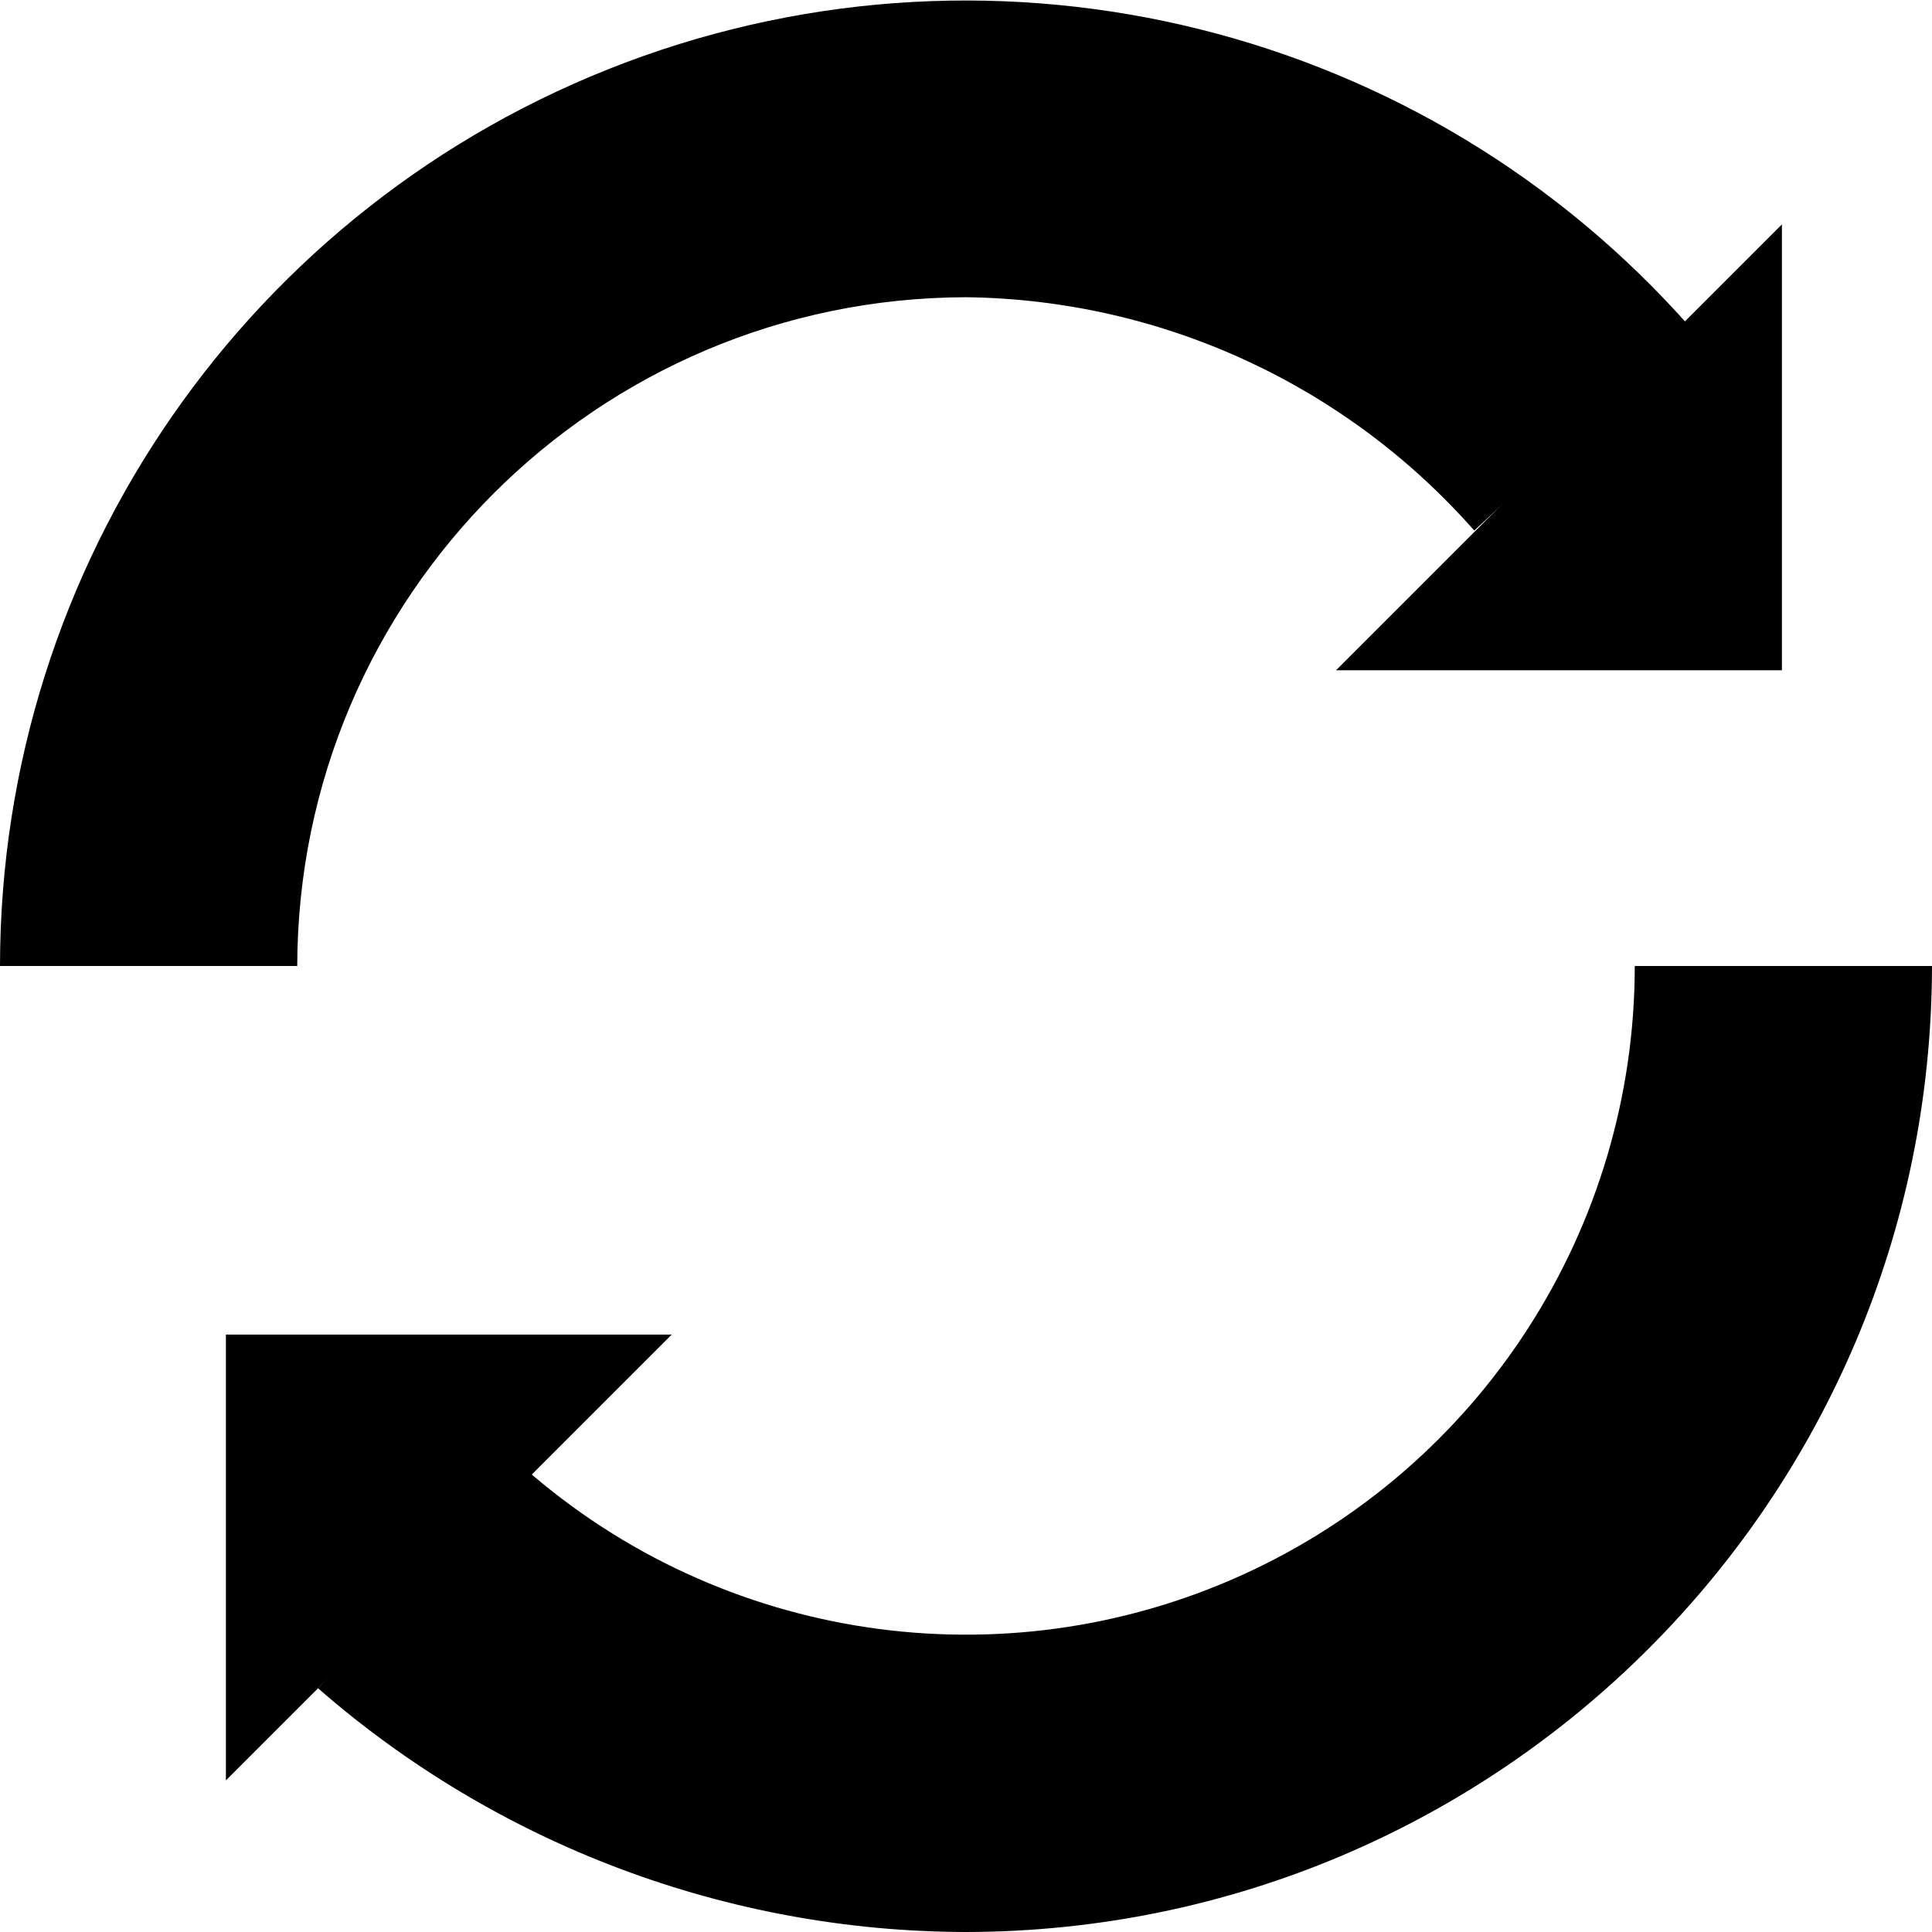
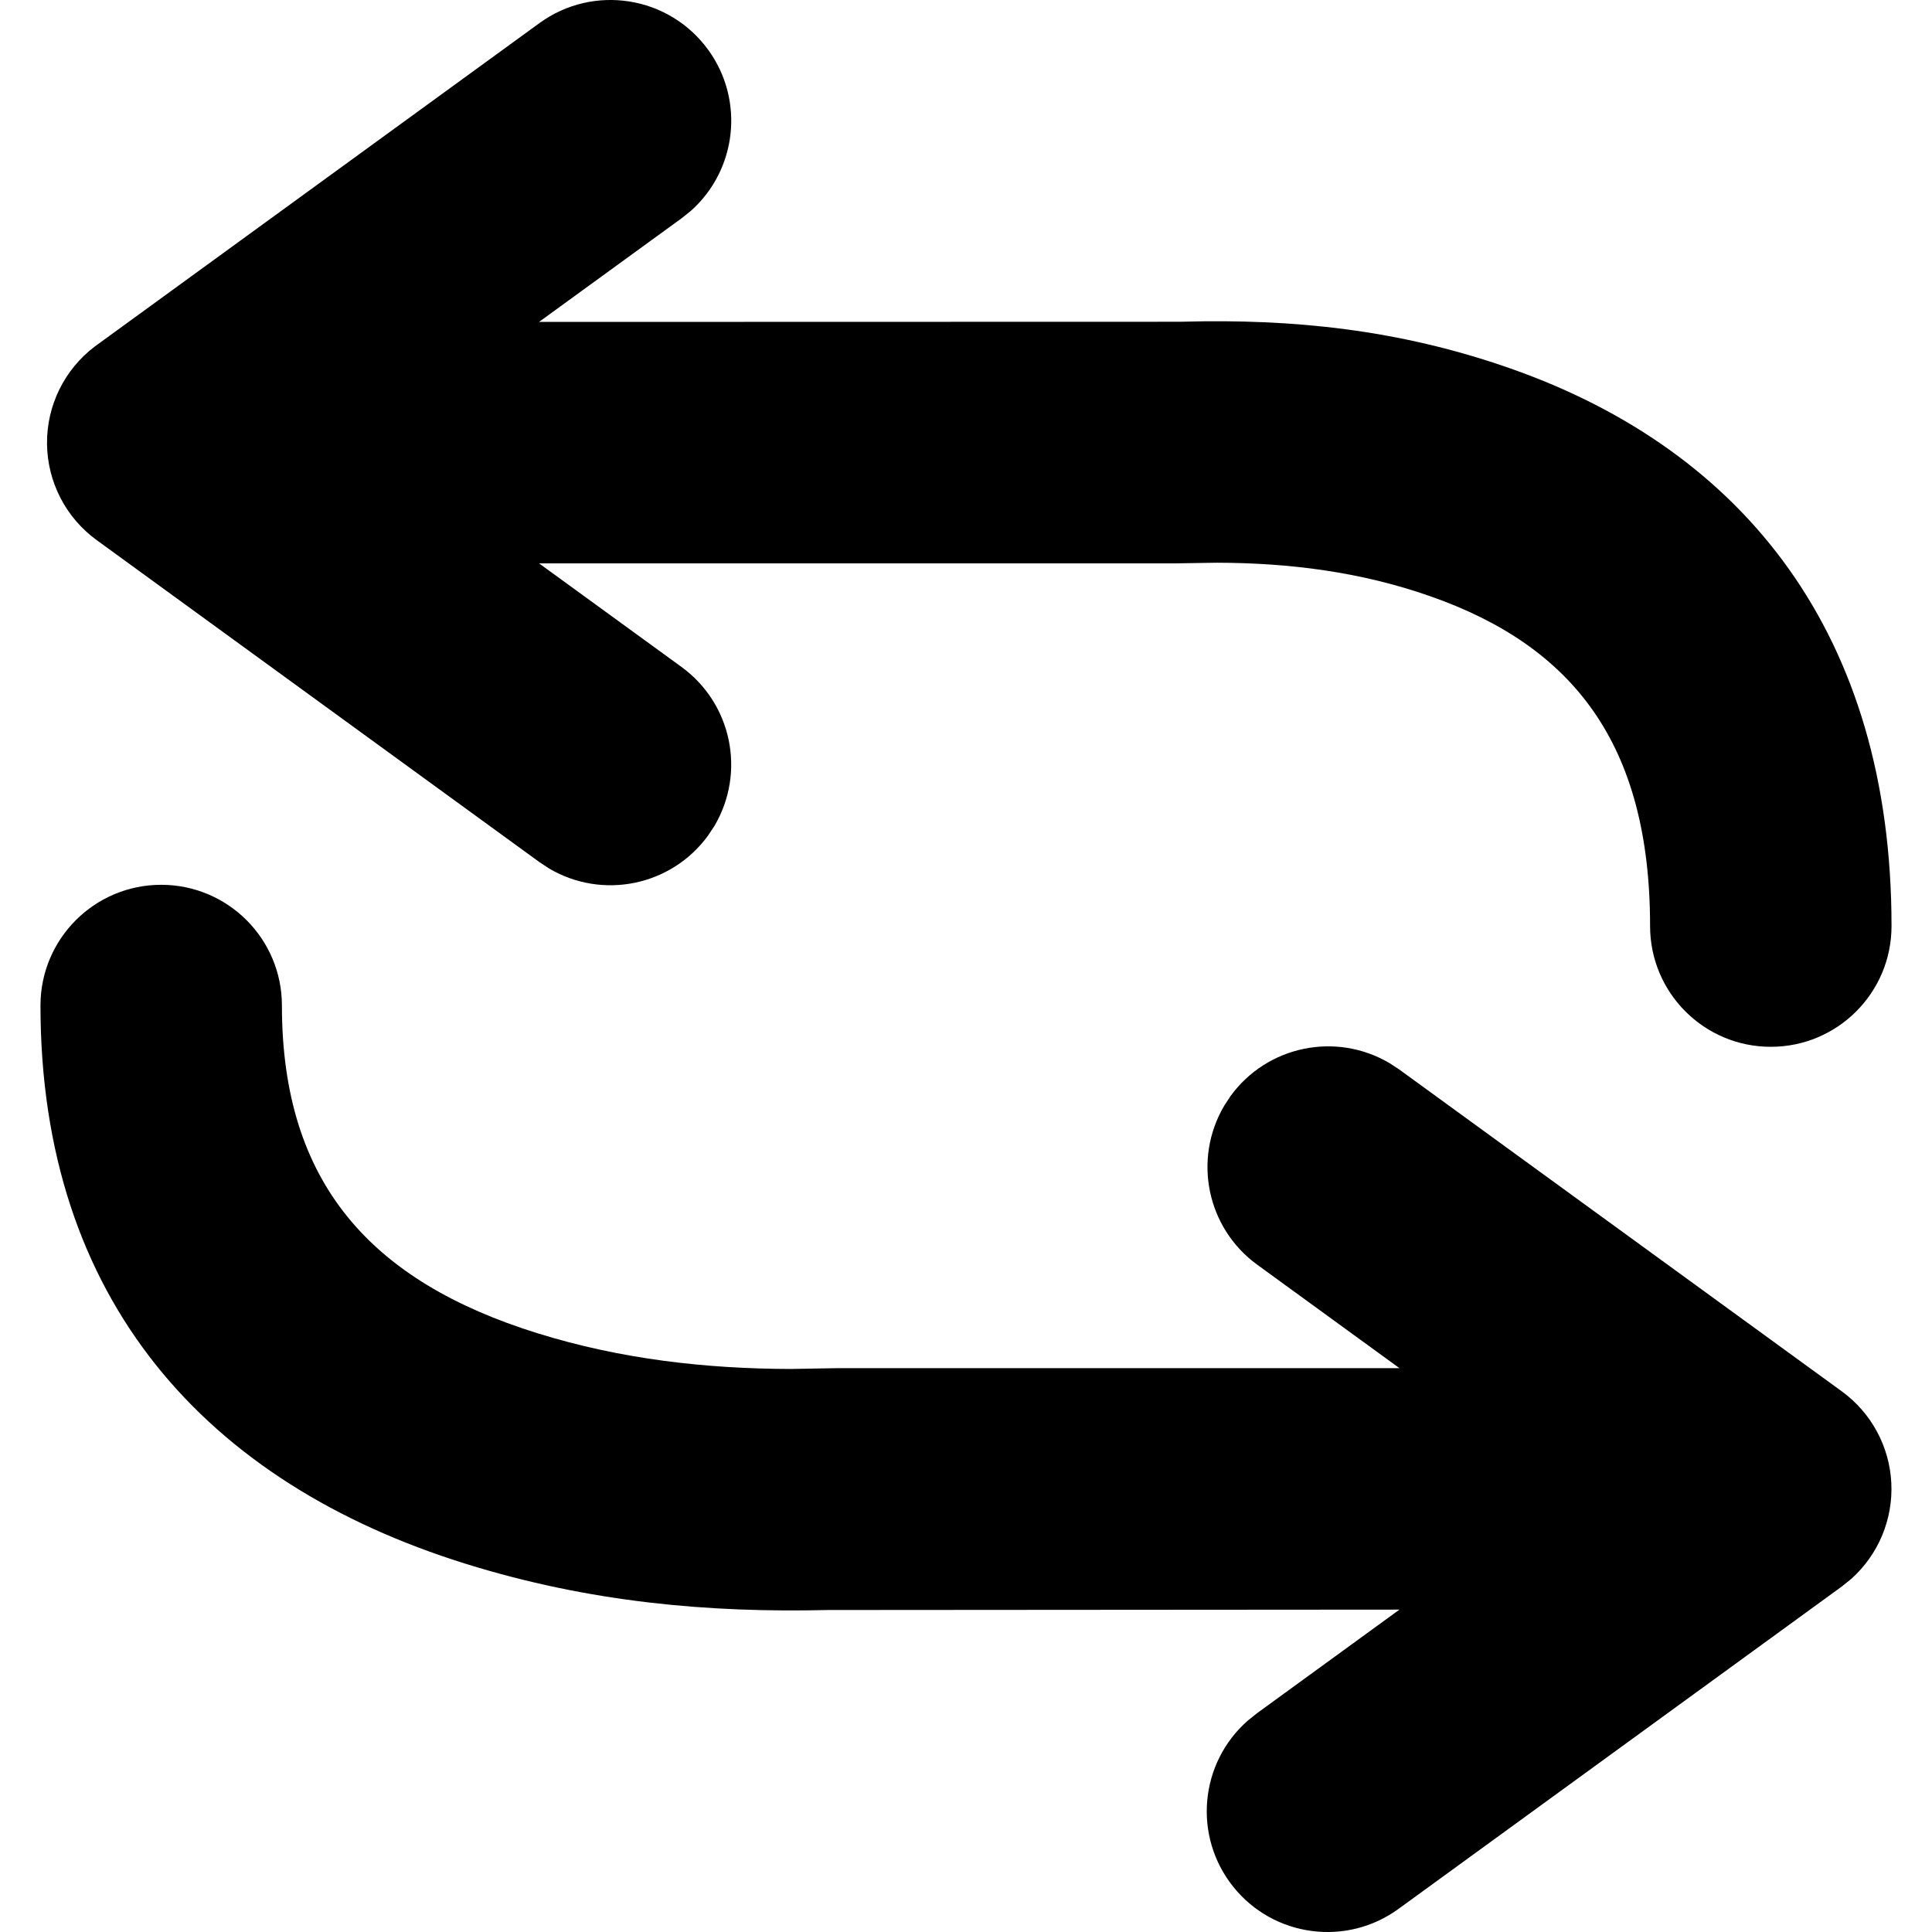
- <svg xmlns="http://www.w3.org/2000/svg" t="1666345155787" class="icon" viewBox="0 0 1024 1024" version="1.1" p-id="3350" width="200" height="200">
-   <path d="M944.443 355.249v-236.308l-236.308 236.308h236.308zM119.729 707.348v236.308l236.308-236.308h-236.308z" p-id="3351" />
-   <path d="M157.538 512H0a512 512 0 0 1 896.394-337.92L781.391 281.206A364.702 364.702 0 0 0 512 157.538 355.249 355.249 0 0 0 157.538 512zM512 1024a523.815 523.815 0 0 1-343.434-129.182l109.489-116.578A354.462 354.462 0 0 0 866.462 512h157.538A512.788 512.788 0 0 1 512 1024z" p-id="3352" />
+ <svg xmlns="http://www.w3.org/2000/svg" t="1668334731042" class="icon" viewBox="0 0 1024 1024" version="1.1" p-id="1986" width="200" height="200">
+   <path d="M85.437 468.963a63.984 63.984 0 0 1 63.984 63.984c0 94.1 47.221 146.226 135.434 173.696 44.363 13.821 89.45 18.811 134.069 18.939l24.698-0.427h298.125l-75.416-54.856a63.984 63.984 0 0 1-17.489-84.204l3.37-5.161a63.984 63.984 0 0 1 84.204-17.489l5.161 3.37 234.61 170.625A63.984 63.984 0 0 1 981.219 836.831l-5.033 4.052-234.61 170.625a63.984 63.984 0 0 1-80.066-99.688l4.82-3.839L741.747 853.126l-303.073 0.213c-62.747 1.493-125.964-3.967-191.953-24.527C109.325 785.985 21.453 689.027 21.453 532.948a63.984 63.984 0 0 1 63.984-63.984zM375.329 26.362a63.984 63.984 0 0 1-9.299 85.526l-4.82 3.839L285.708 170.625l339.501-0.085 2.133-0.043c57.287-1.493 113.807 3.924 173.312 24.826 123.917 43.509 201.892 141.107 201.892 295.523a63.984 63.984 0 0 1-127.969 0c0-96.872-41.163-148.401-116.324-174.763-37.111-13.053-75.032-17.745-113.252-17.83l-21.925 0.341H285.708l75.502 54.899a63.984 63.984 0 0 1 17.489 84.204l-3.413 5.161a63.984 63.984 0 0 1-84.204 17.489l-5.119-3.37-234.61-170.625a63.899 63.899 0 0 1-1.152-102.674L285.922 12.242a63.984 63.984 0 0 1 89.365 14.077z" p-id="1987" />
</svg>
